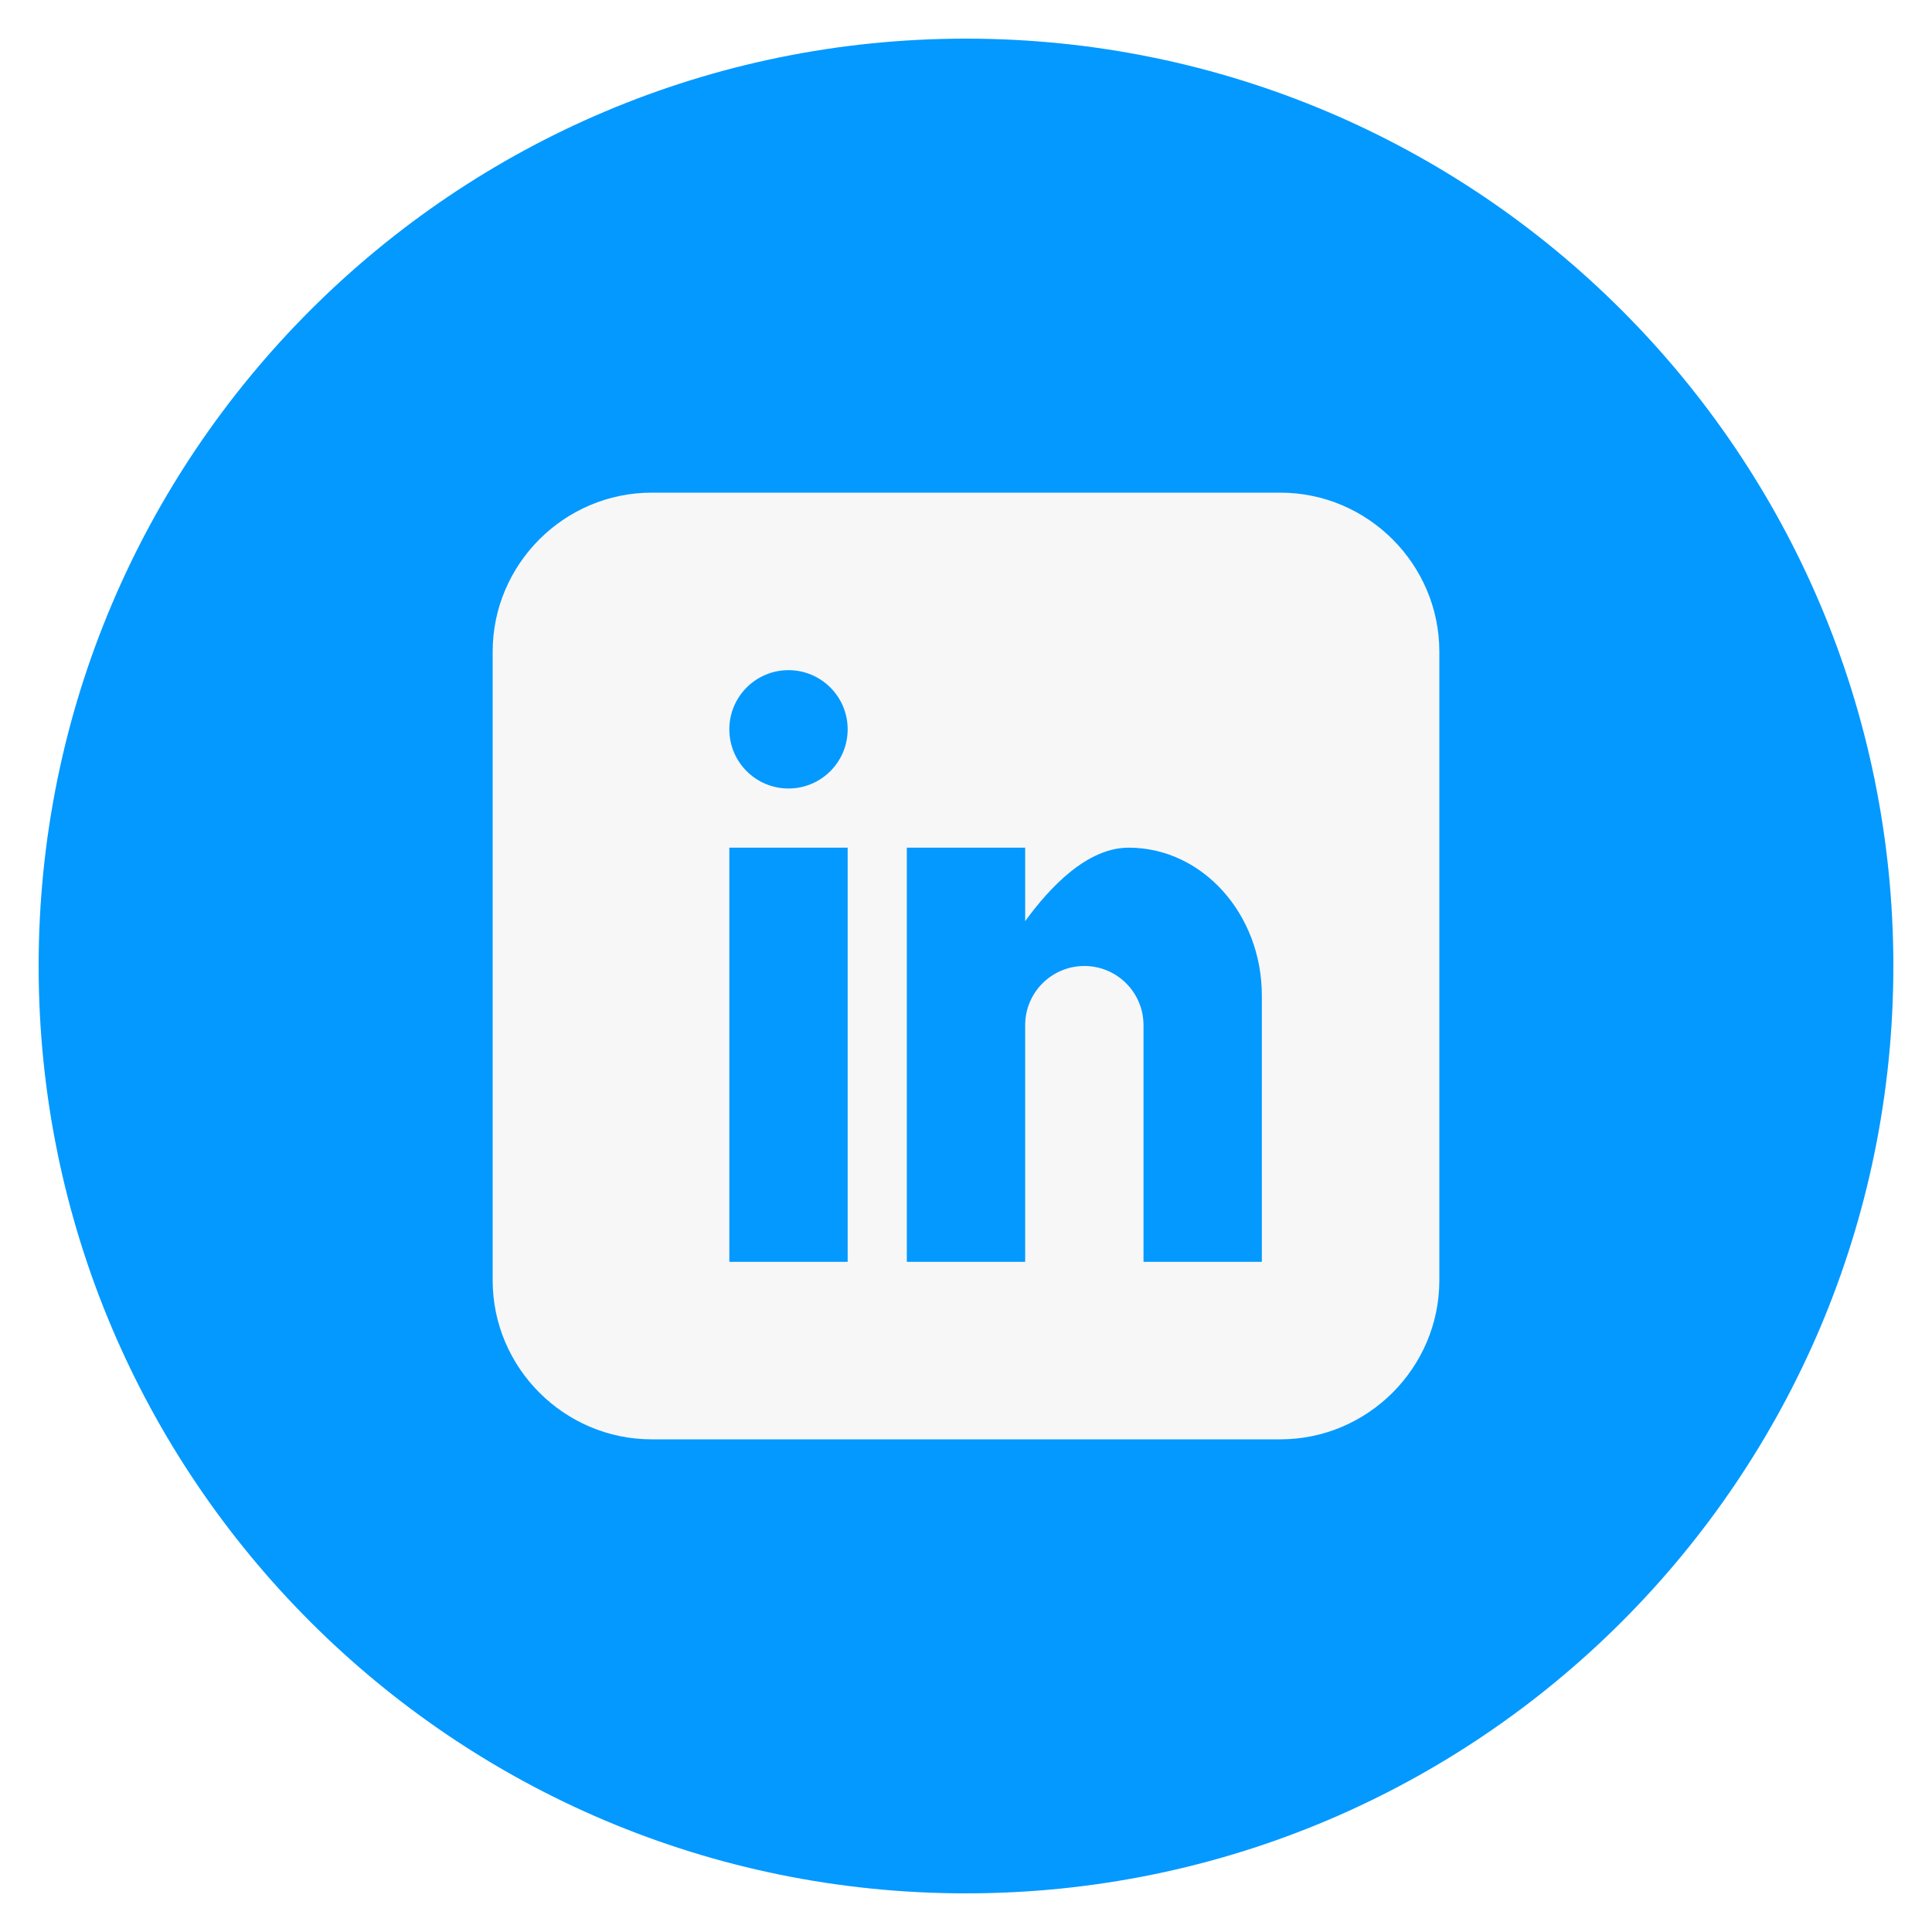
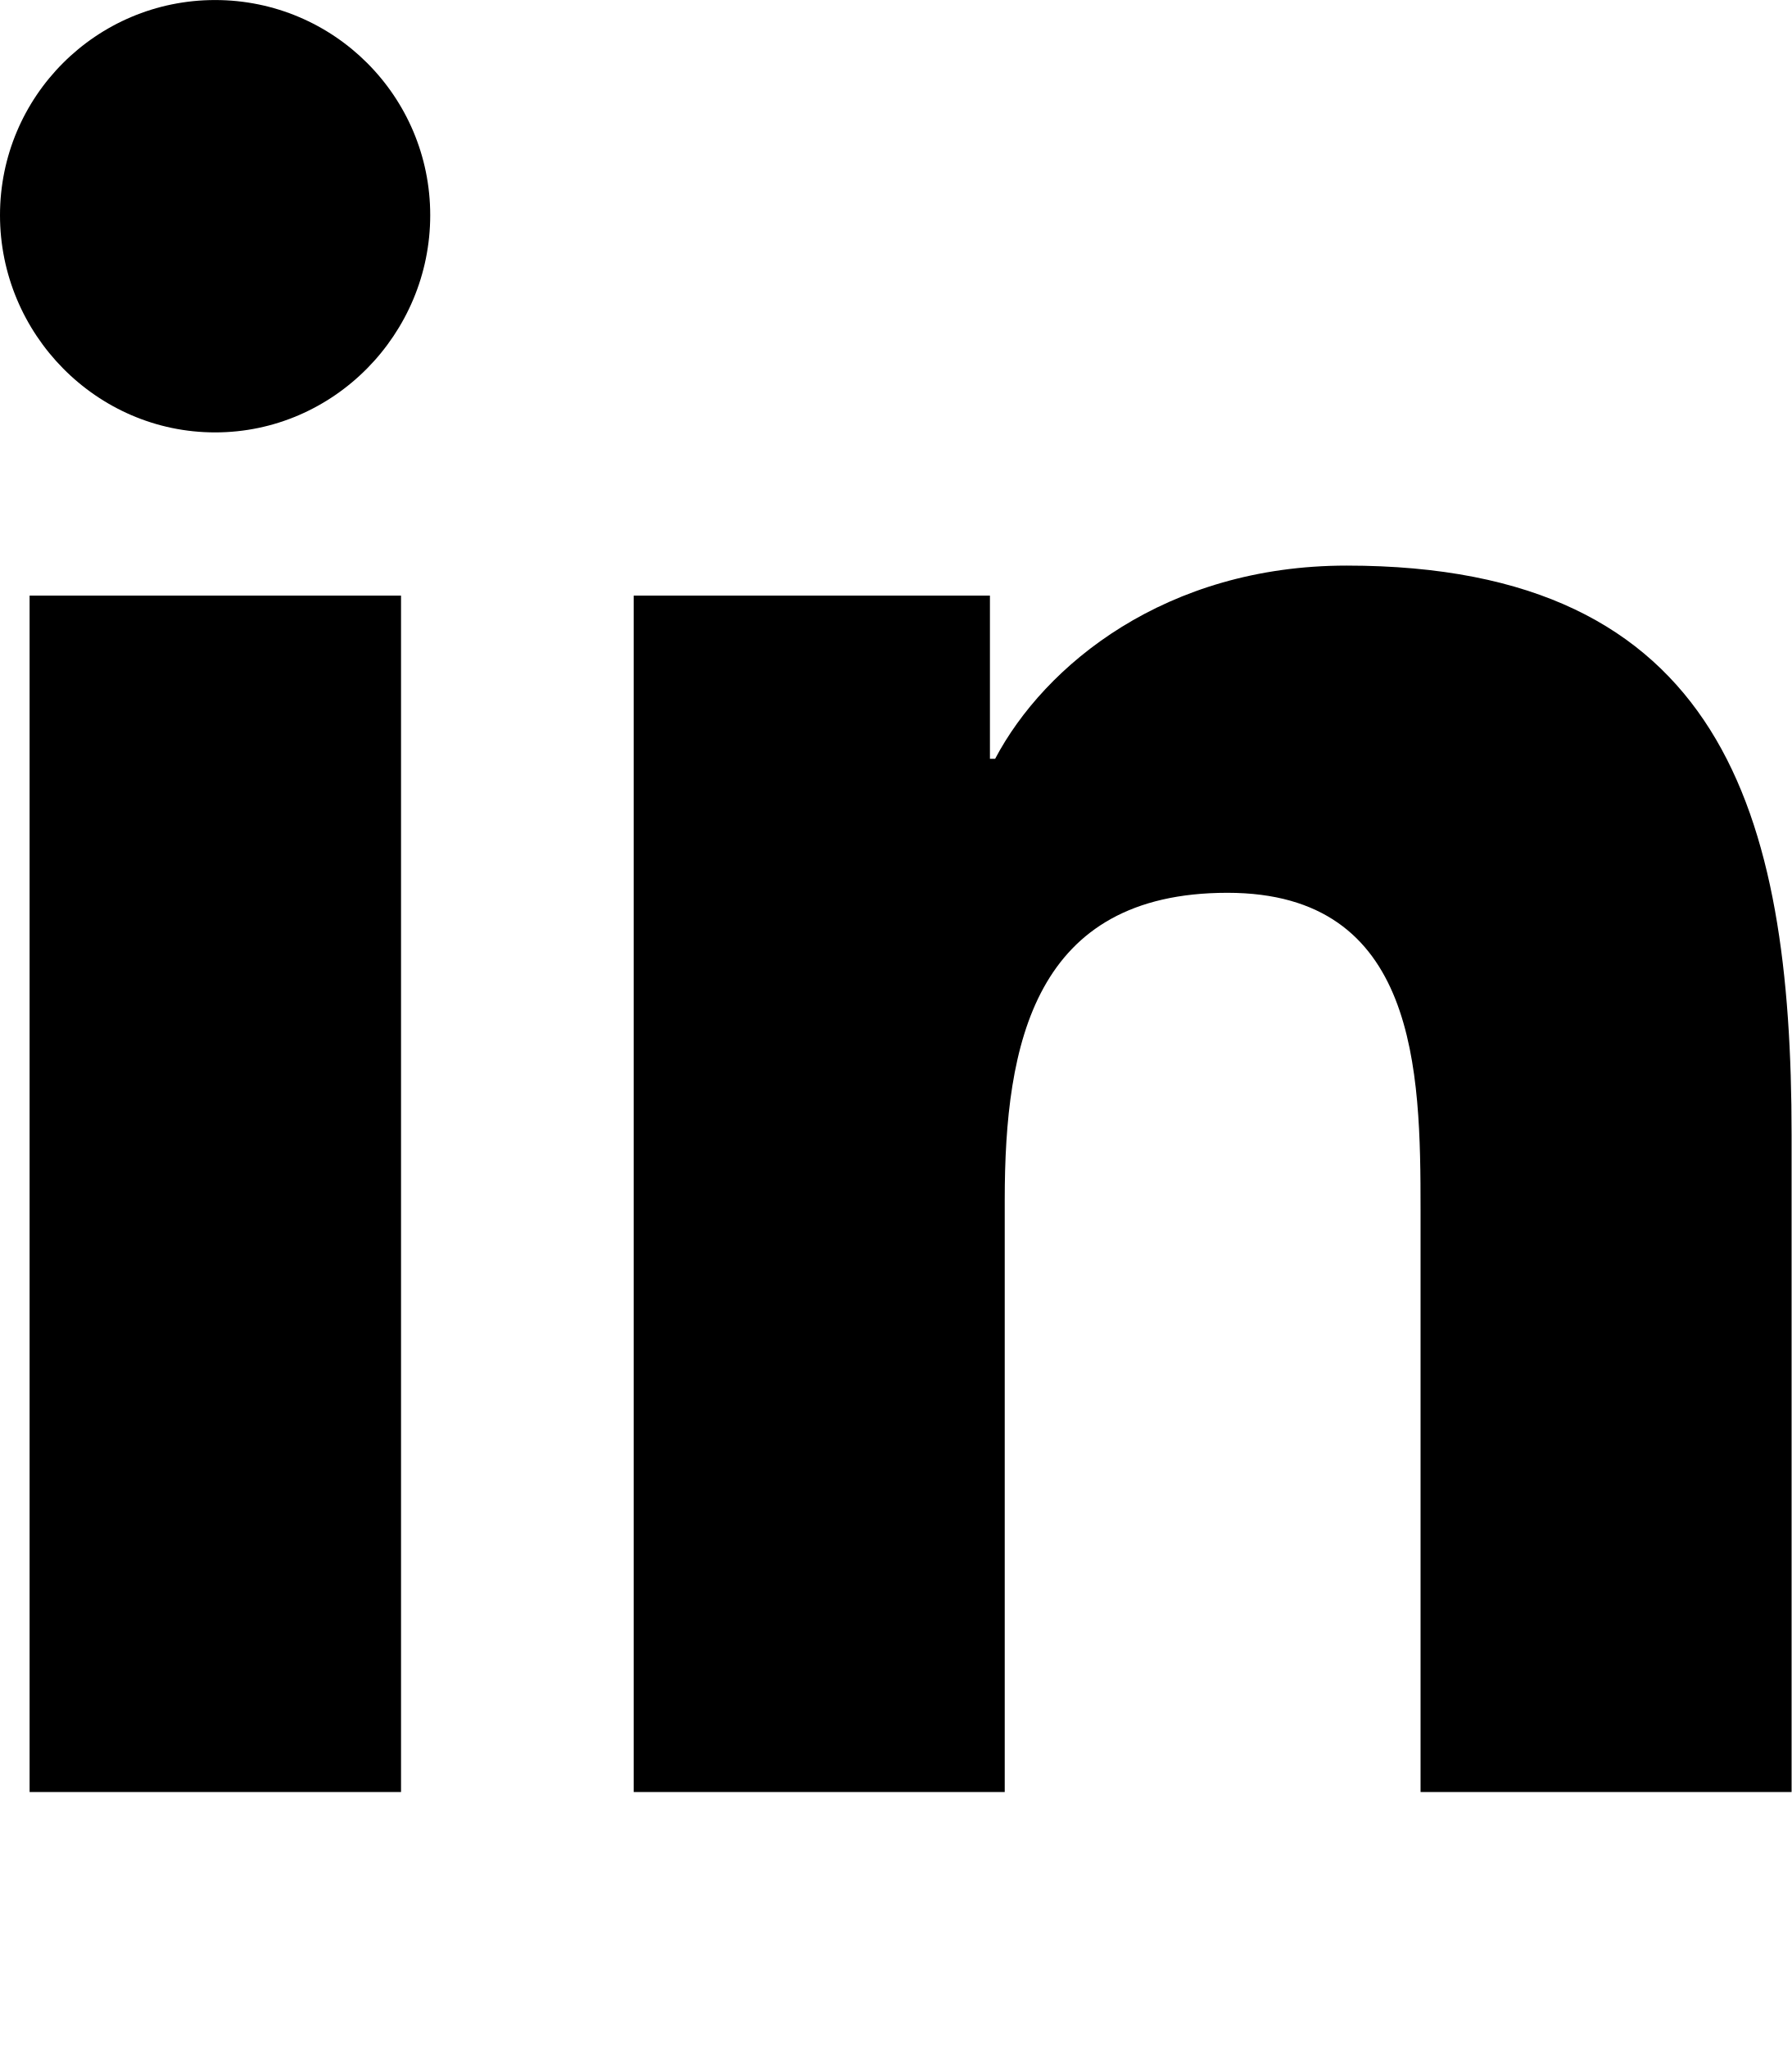
- <svg xmlns="http://www.w3.org/2000/svg" id="linkedin" class="custom-icon" version="1.1" viewBox="0 0 100 100">
-   <circle class="outer-shape" cx="50" cy="50" r="48" style="opacity: 1; fill: rgb(3, 153, 255);" />
-   <path class="inner-shape" style="opacity:1;fill:#f7f7f7;" transform="translate(25,25) scale(0.5)" d="M82.539,1H17.461C8.408,1,1,8.408,1,17.461v65.078C1,91.592,8.408,99,17.461,99h65.078C91.592,99,99,91.592,99,82.539 V17.461C99,8.408,91.592,1,82.539,1z M37.75,80.625H25.5V37.75h12.25V80.625z M31.625,31.625c-3.383,0-6.125-2.742-6.125-6.125 s2.742-6.125,6.125-6.125s6.125,2.742,6.125,6.125S35.008,31.625,31.625,31.625z M80.625,80.625h-12.25v-24.5 c0-3.383-2.742-6.125-6.125-6.125s-6.125,2.742-6.125,6.125v24.5h-12.25V37.75h12.25v7.606c2.526-3.47,6.389-7.606,10.719-7.606 c7.612,0,13.782,6.856,13.782,15.312L80.625,80.625L80.625,80.625z" />
+ <svg xmlns="http://www.w3.org/2000/svg" aria-hidden="true" focusable="false" data-prefix="fab" data-icon="linkedin-in" class="svg-inline--fa fa-linkedin-in fa-w-14" role="img" viewBox="0 0 448 512">
+   <path fill="currentColor" d="M100.28 448H7.4V148.9h92.88zM53.79 108.1C24.09 108.1 0 83.5 0 53.8a53.79 53.79 0 0 1 107.58 0c0 29.7-24.1 54.3-53.79 54.3zM447.9 448h-92.68V302.4c0-34.7-.7-79.2-48.29-79.2-48.29 0-55.69 37.7-55.69 76.7V448h-92.78V148.9h89.08v40.8h1.3c12.4-23.5 42.69-48.3 87.88-48.3 94 0 111.28 61.9 111.28 142.3V448z" />
</svg>
